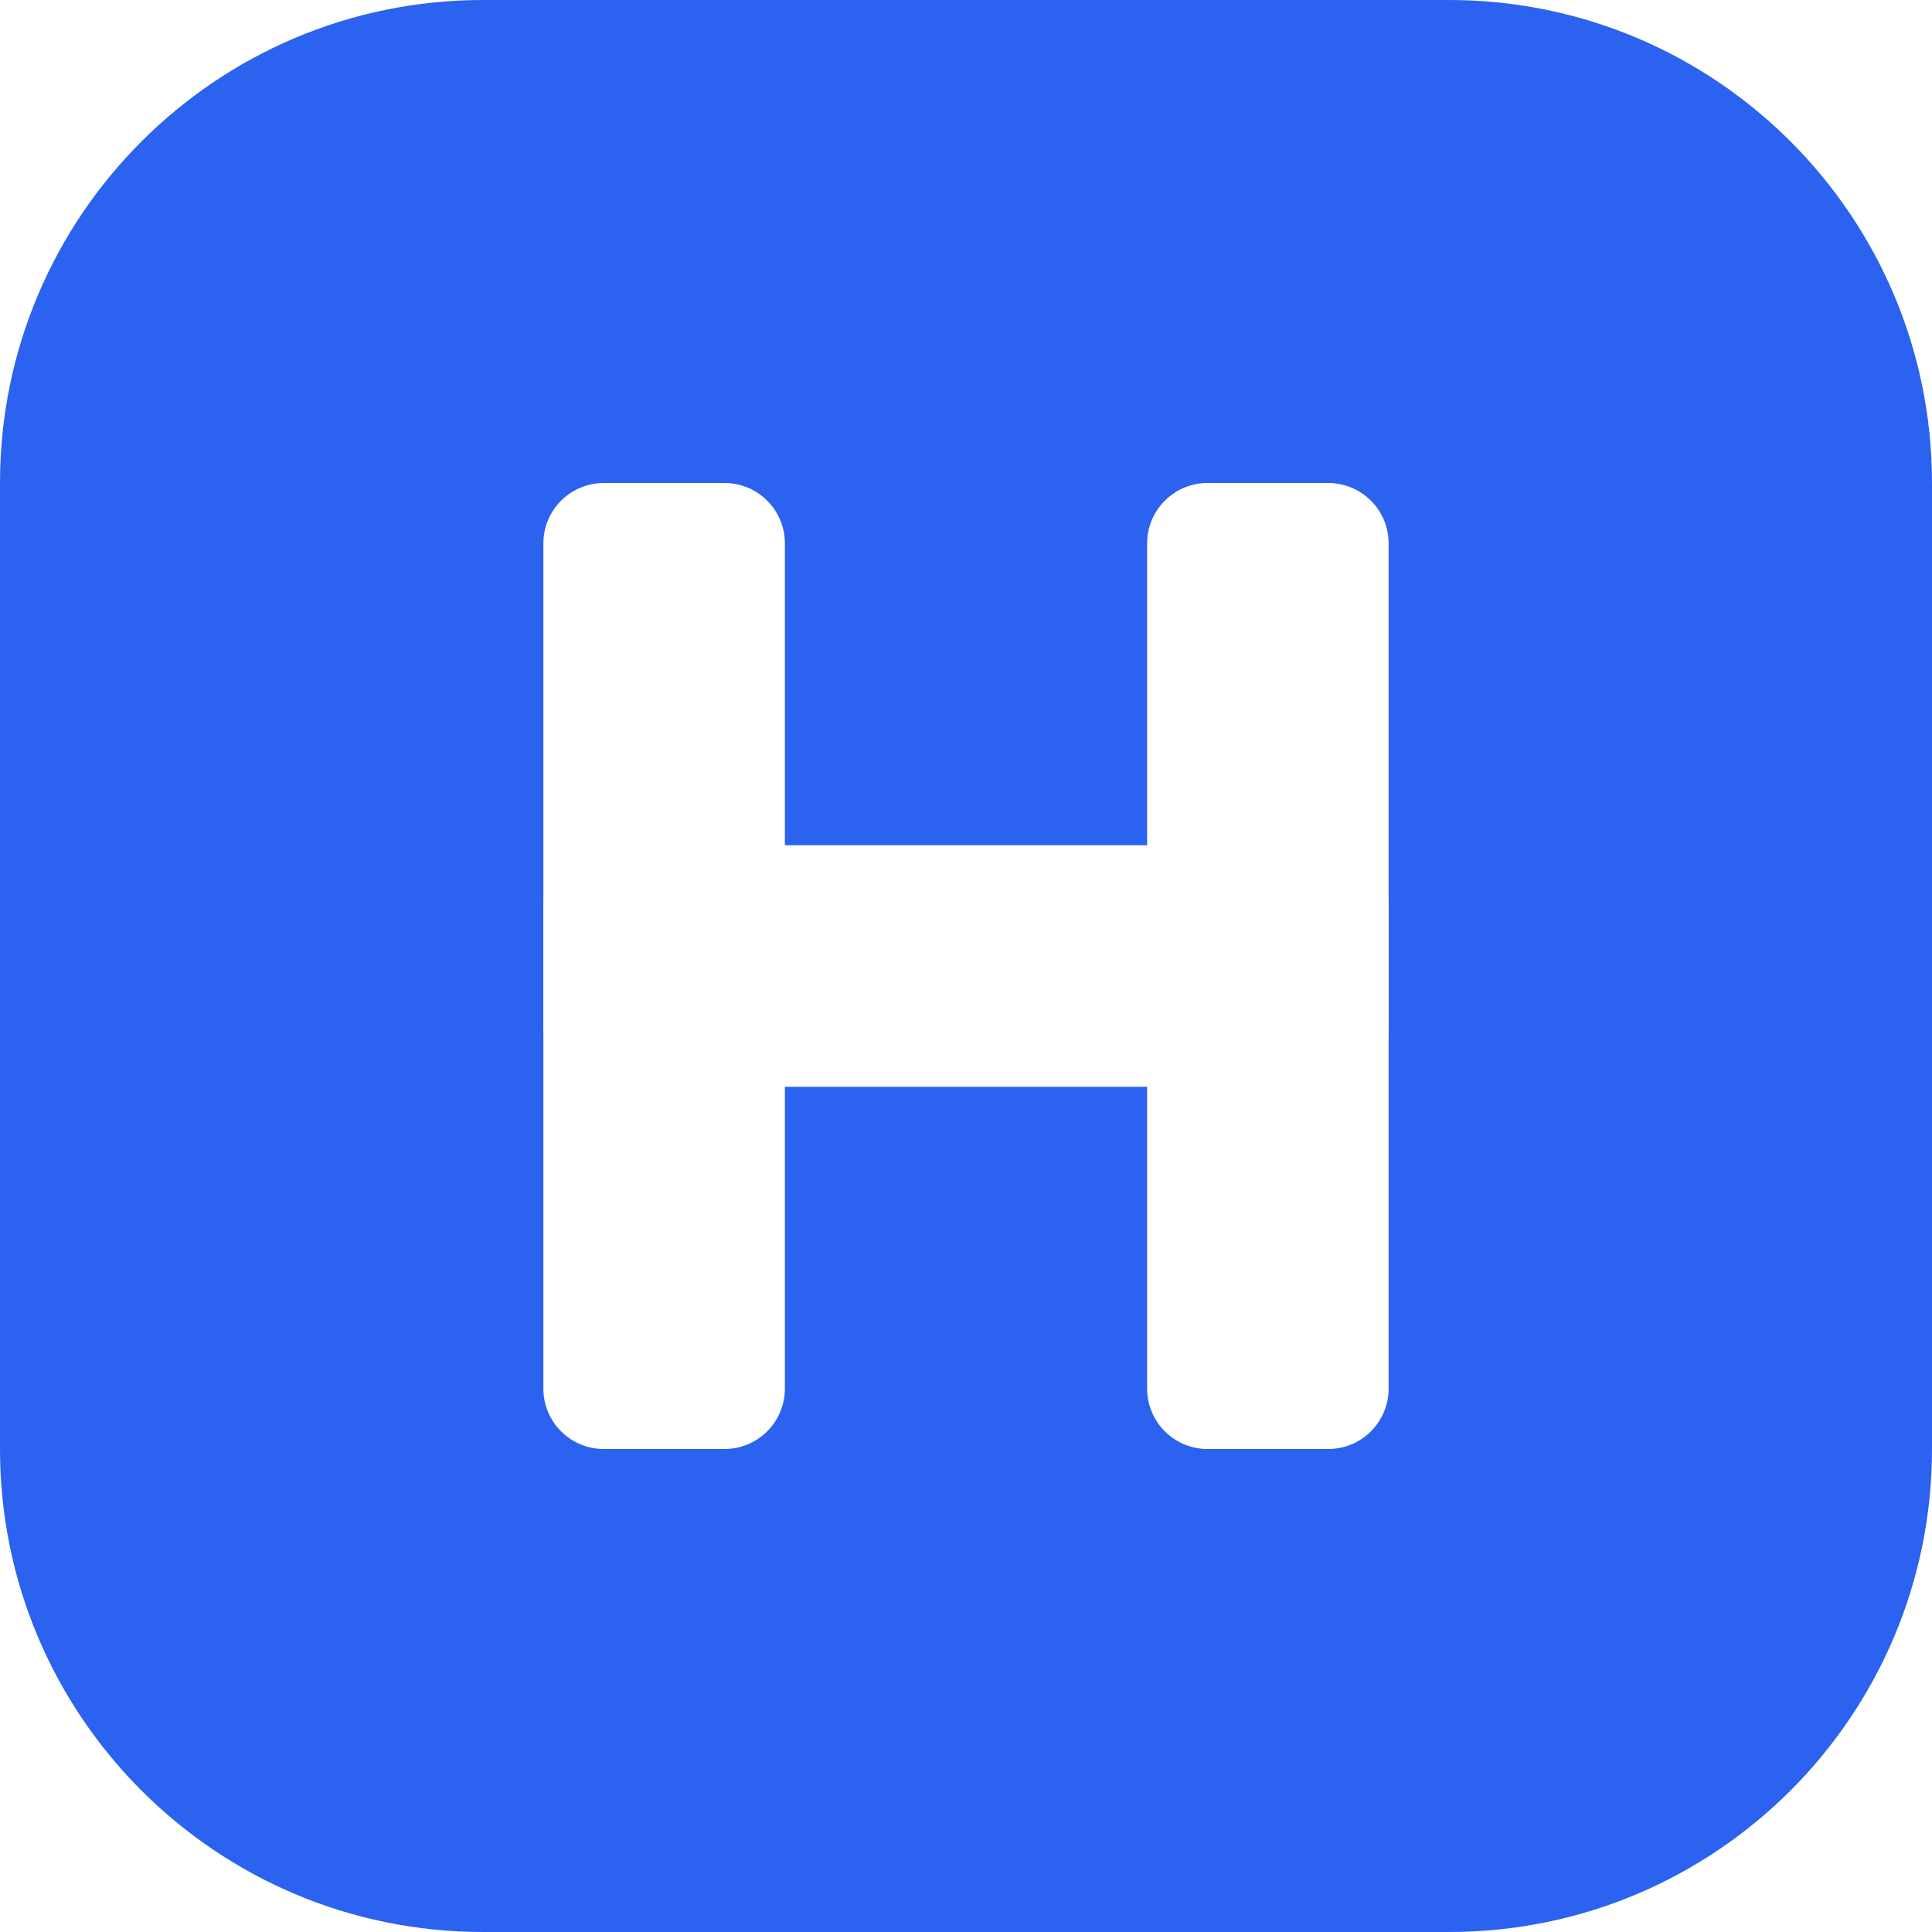
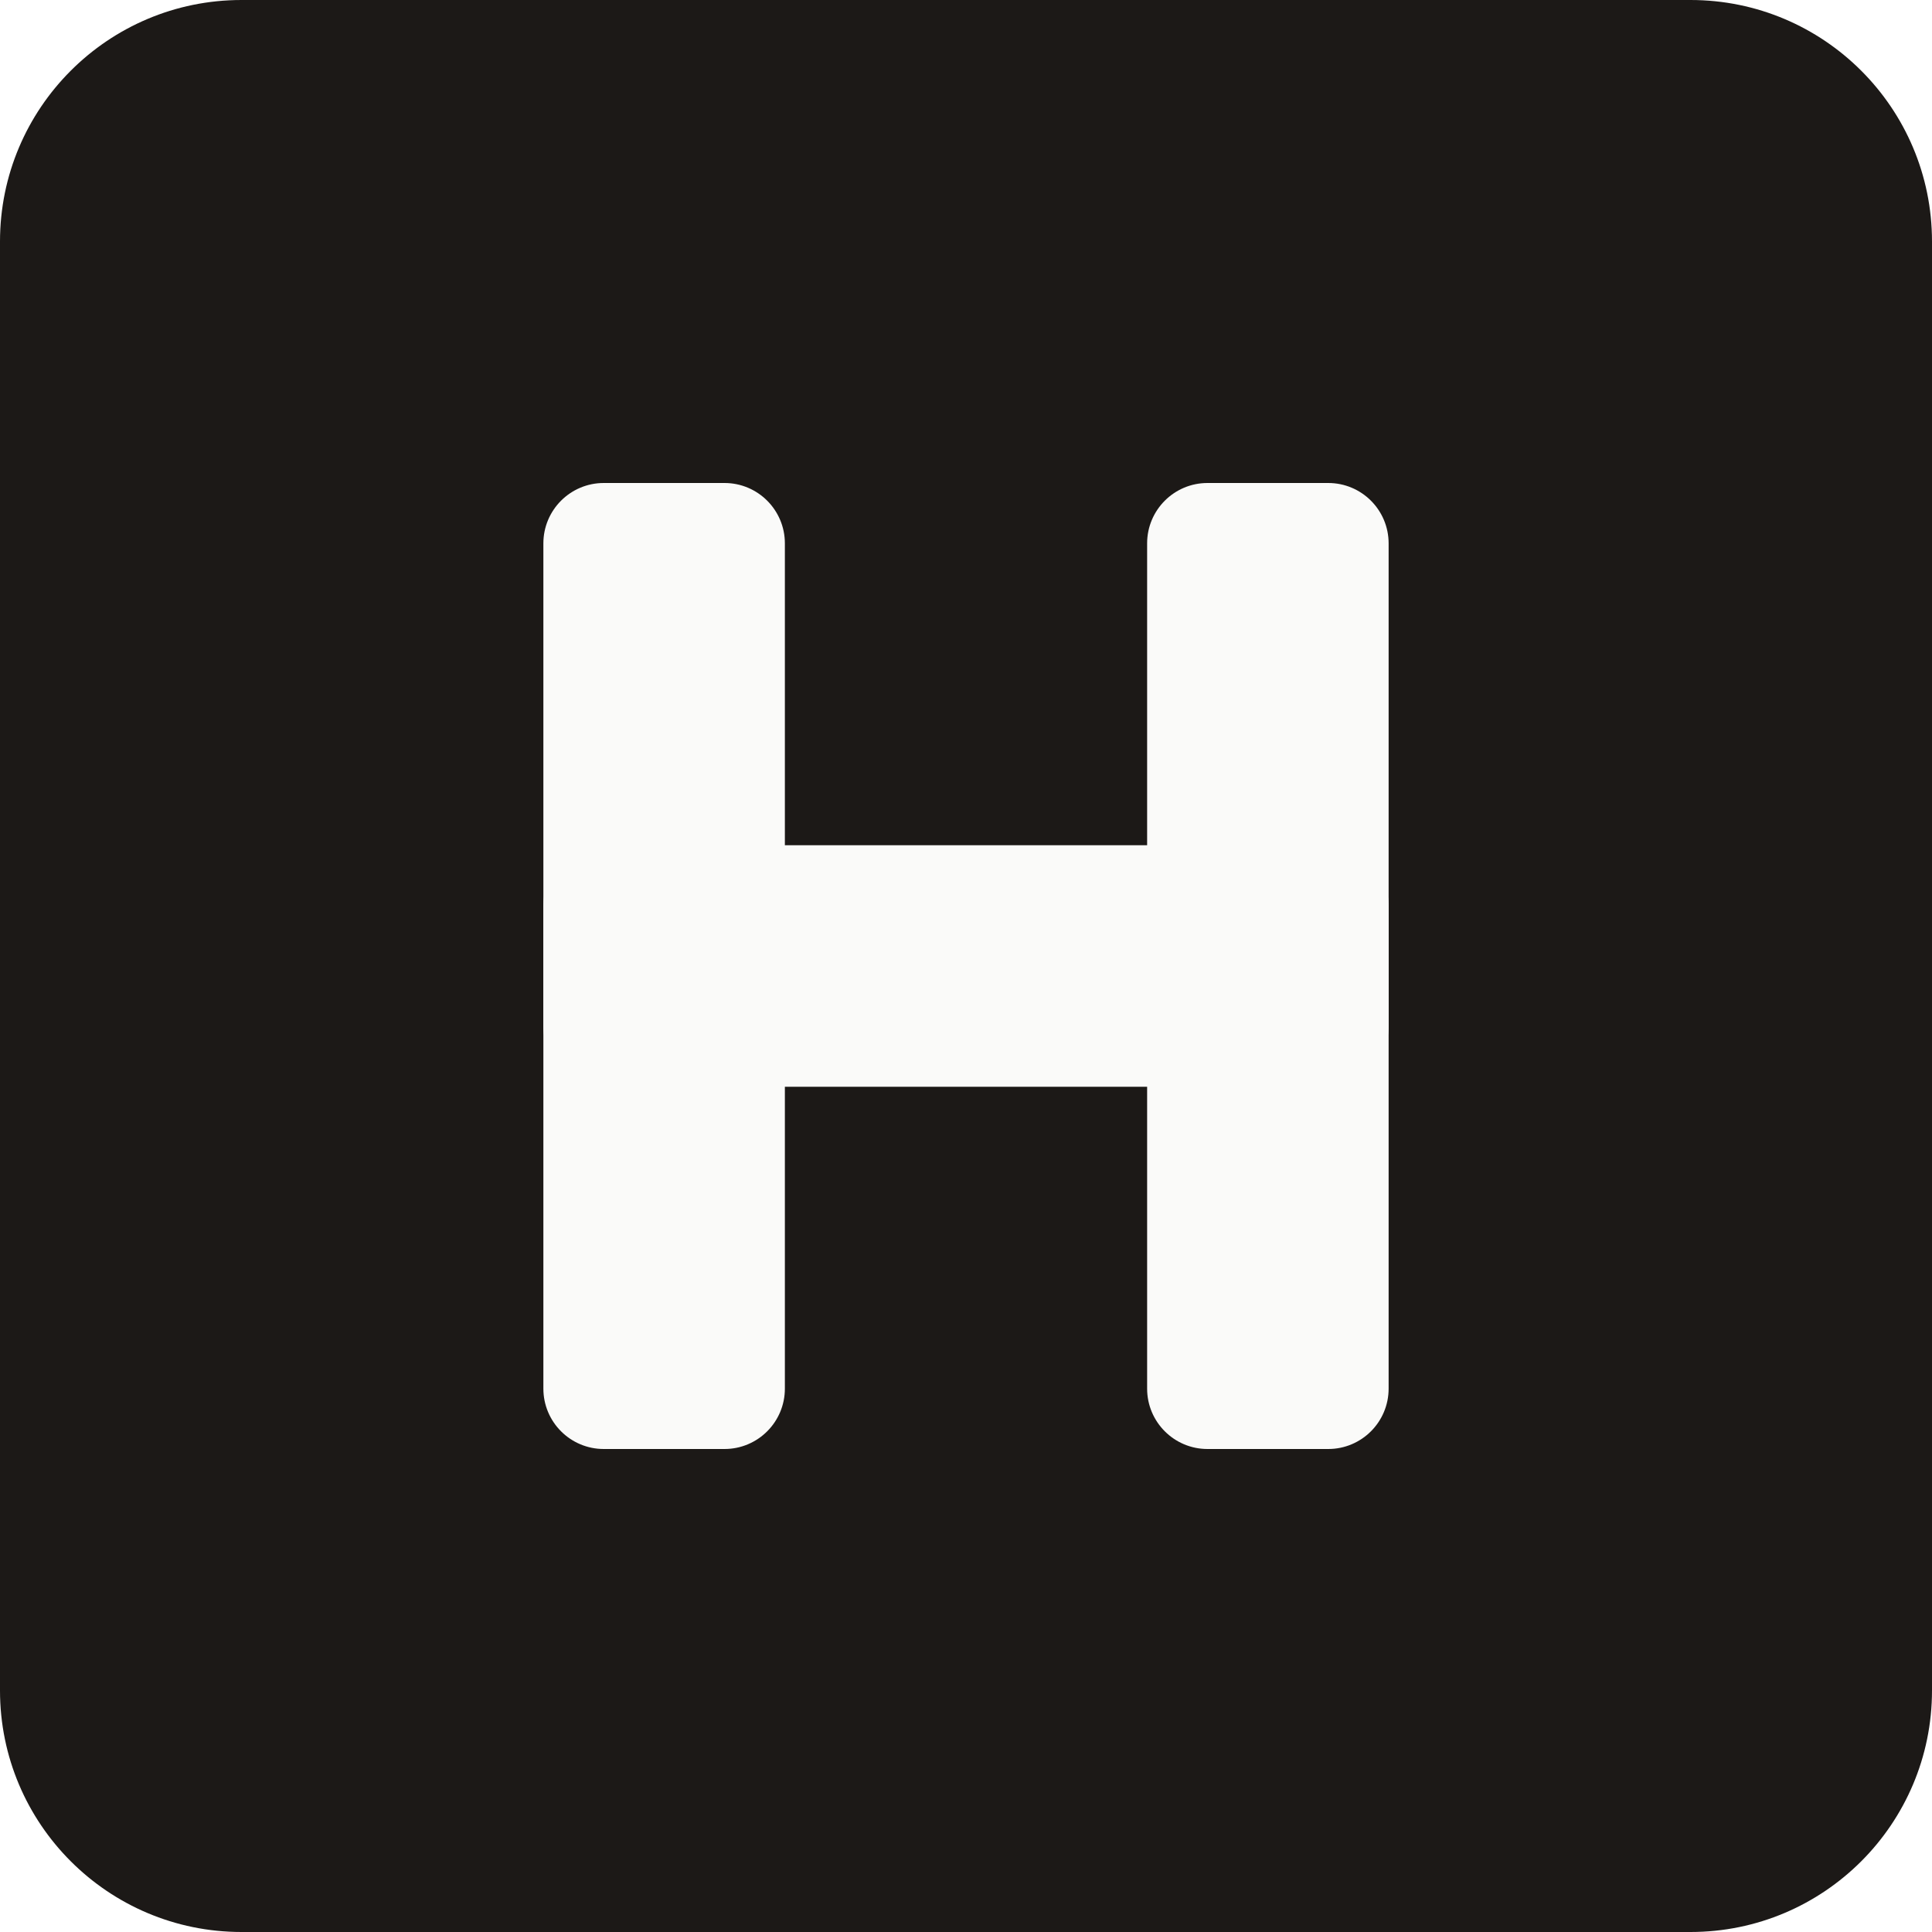
<svg xmlns="http://www.w3.org/2000/svg" viewBox="0 0 32 32" width="32" height="32" role="img" aria-label="Site logo">
-   <rect width="32" height="32" rx="8" fill="#2b62ef" />
-   <g fill="currentColor" style="color: #ffffff">
+   <rect width="32" height="32" rx="4" fill="#1c1917" />
+   <g fill="#fafaf9">
    <rect x="9" y="8" width="4" height="16" rx="1" />
    <rect x="19" y="8" width="4" height="16" rx="1" />
    <rect x="9" y="14" width="14" height="4" rx="1" />
  </g>
</svg>
